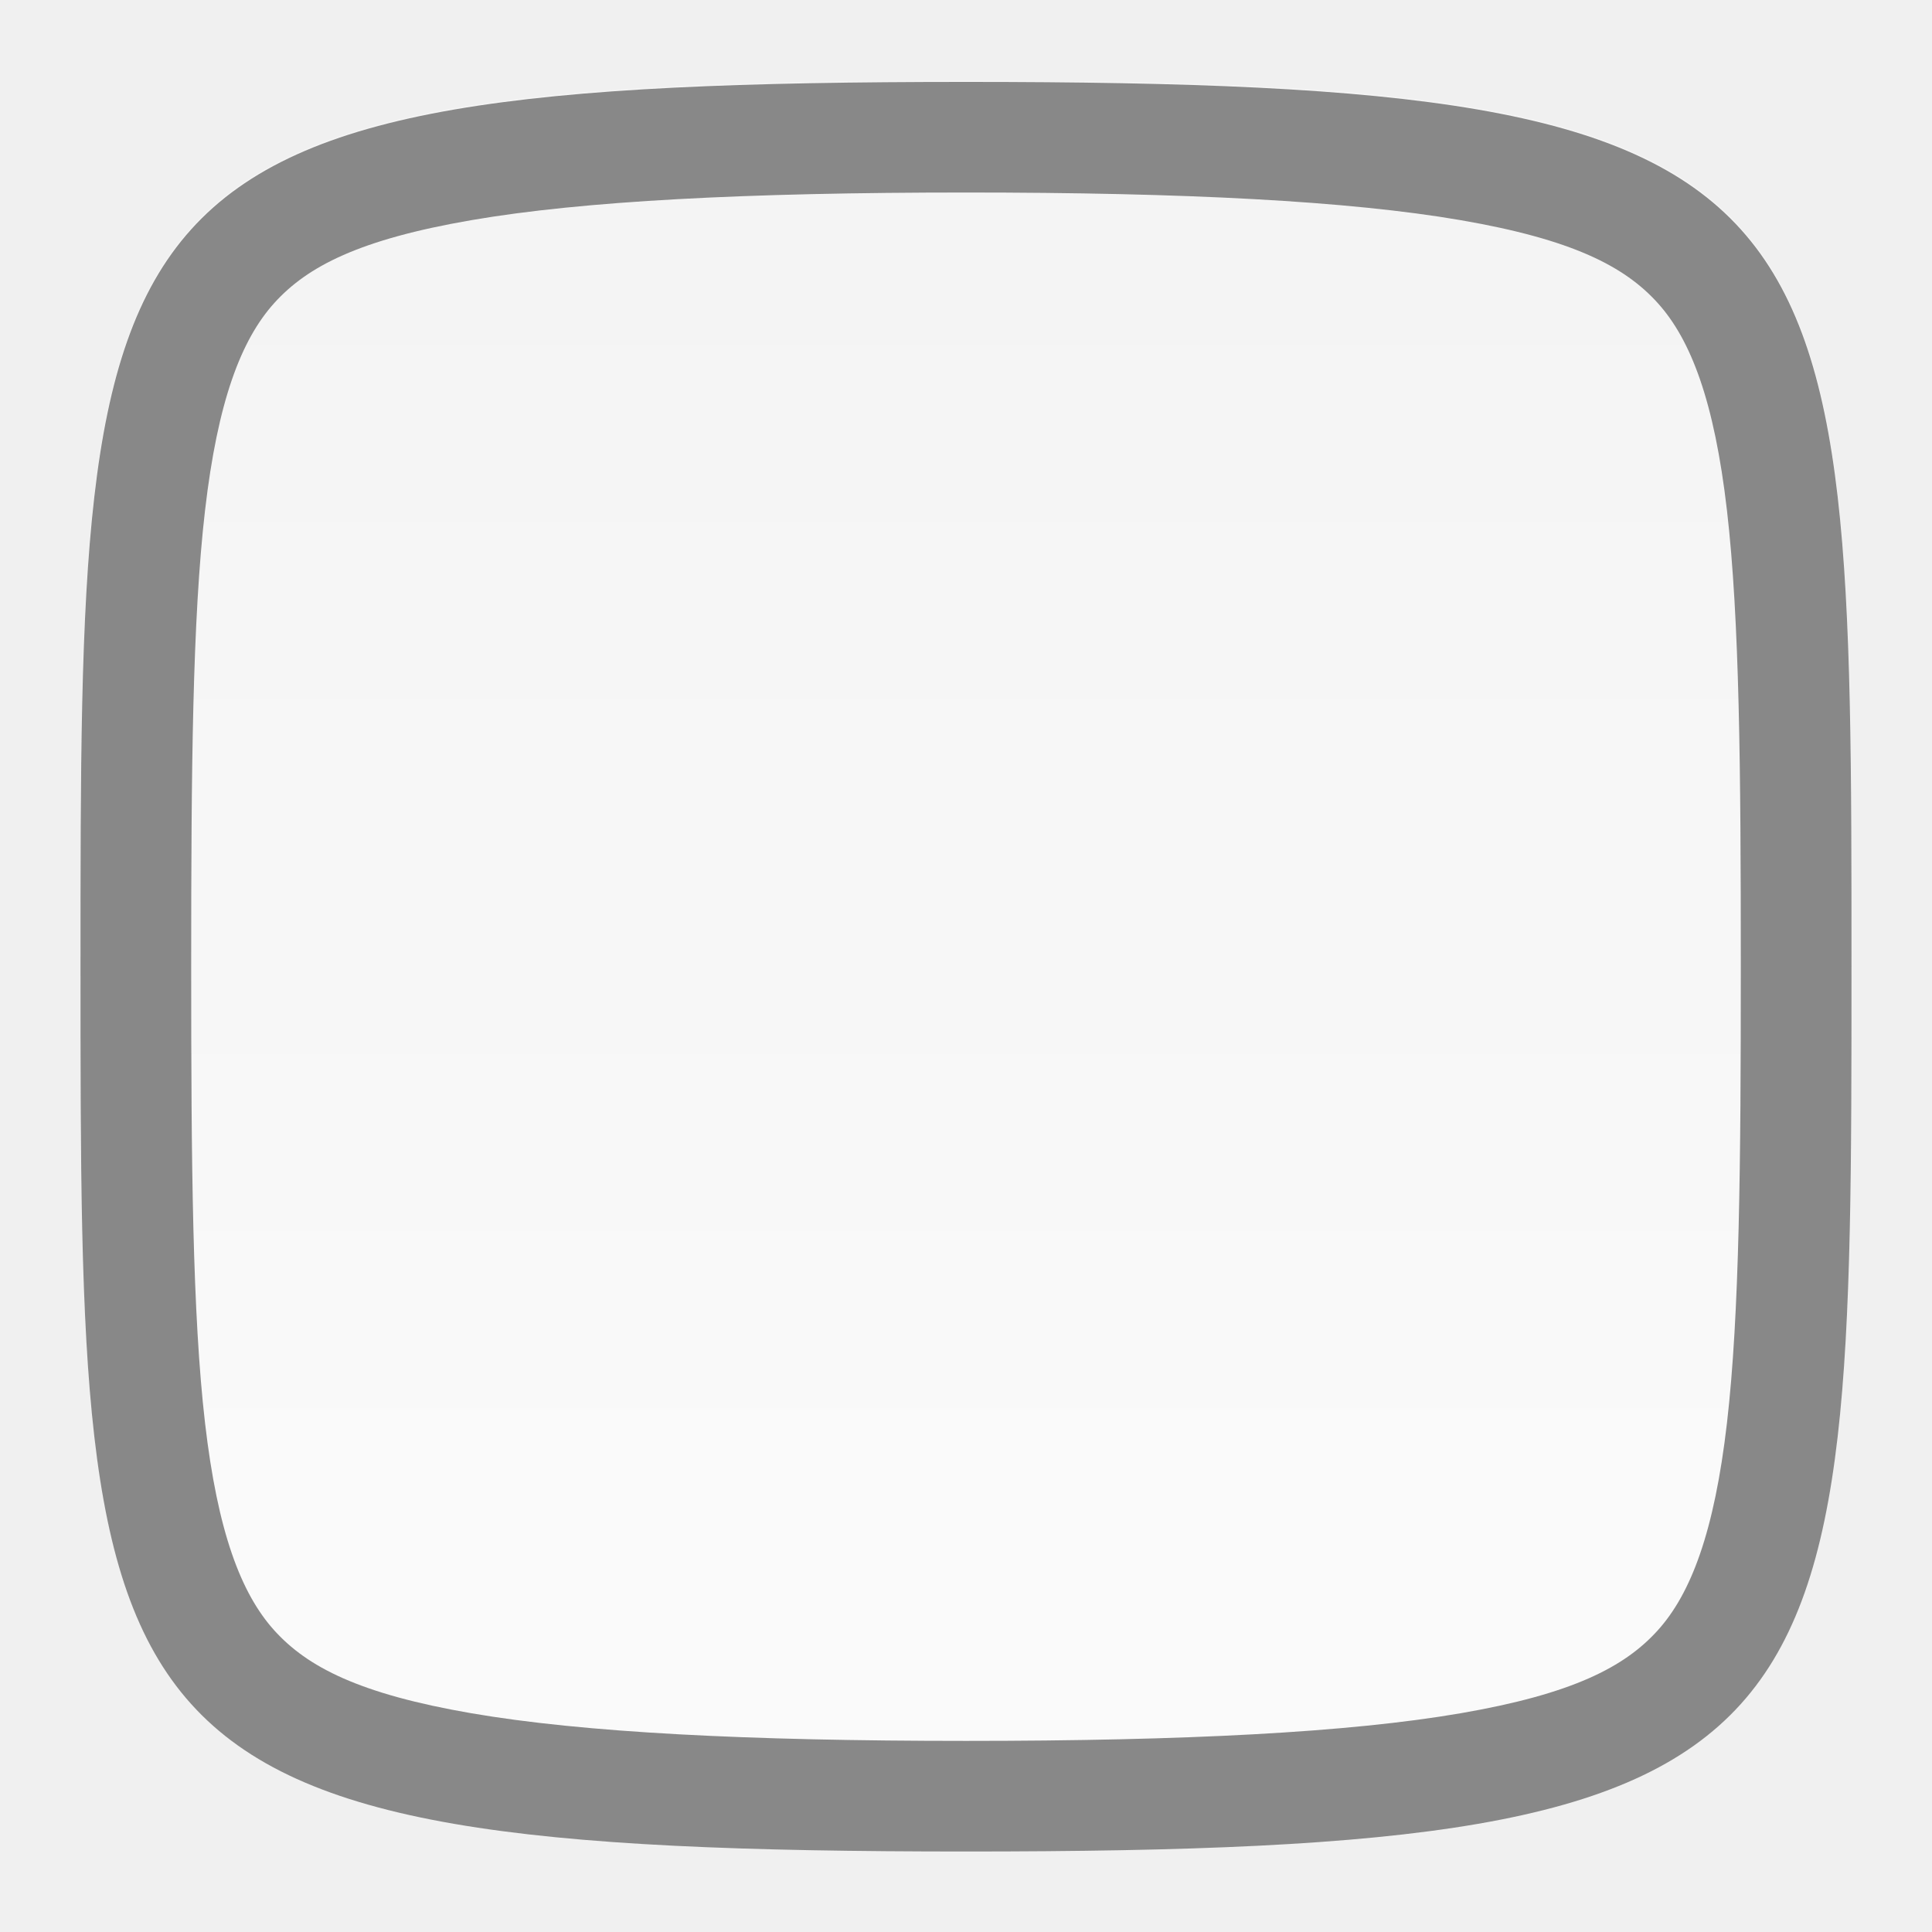
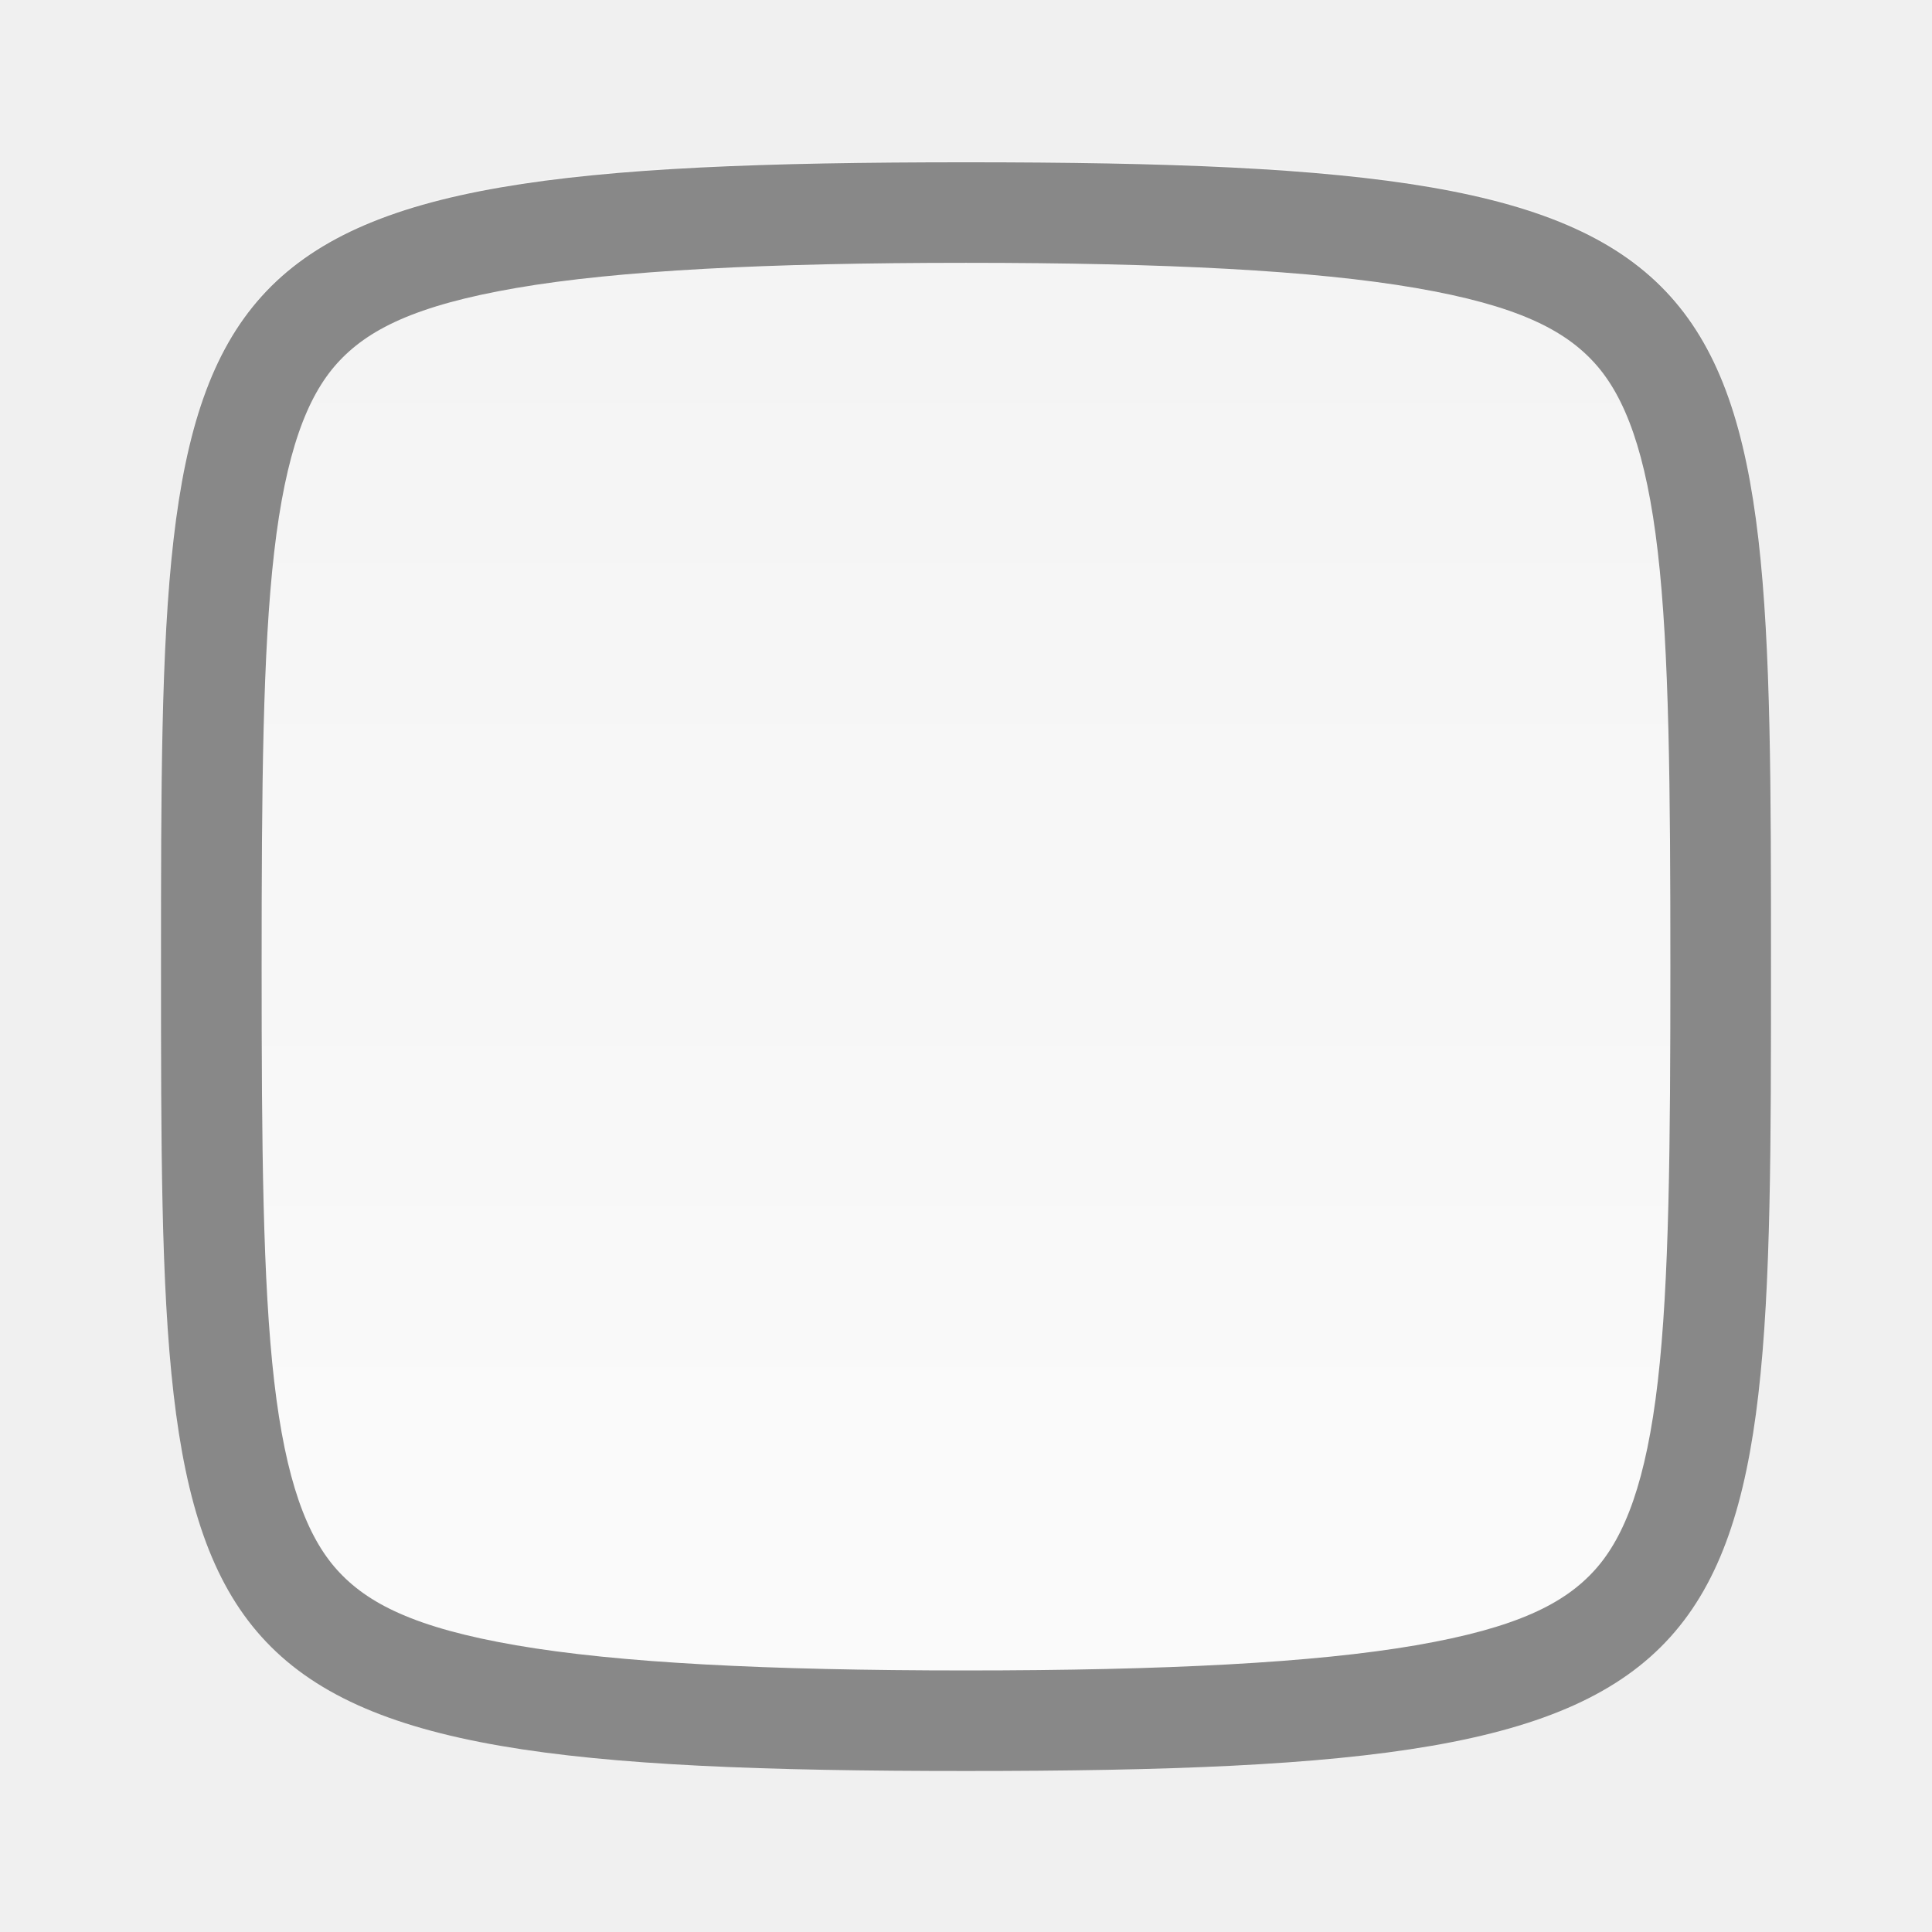
<svg xmlns="http://www.w3.org/2000/svg" xmlns:ns1="http://www.openswatchbook.org/uri/2009/osb" xmlns:xlink="http://www.w3.org/1999/xlink" width="24" height="24" viewBox="0 0 24 24" version="1.1" id="svg4" fill="#FFFFFF" opacity="0.75">
  <defs id="defs8">
    <linearGradient id="dark_fg_color-9" ns1:paint="solid">
      <stop style="stop-color:#ffffff;stop-opacity:1;" offset="0" id="stop7036" />
    </linearGradient>
    <linearGradient xlink:href="#linearGradient4132" id="linearGradient5853" gradientUnits="userSpaceOnUse" gradientTransform="matrix(0.8888889,0,0,0.888889,190.5556,62.818)" x1="412" y1="97.362" x2="412" y2="115.362" />
    <linearGradient id="linearGradient4132">
      <stop id="stop4134" offset="0" style="stop-color:#f5f5f5;stop-opacity:1;" />
      <stop id="stop4136" offset="1" style="stop-color:#ffffff;stop-opacity:1;" />
    </linearGradient>
  </defs>
-   <g transform="matrix(1.375,0,0,1.373899,-751.125,-204.2086)" id="checkbox">
+   <g transform="matrix(1.25,0,0,1.248999,-681.75,-184.5533)" id="checkbox">
    <path style="fill:url(#linearGradient5853);fill-opacity:1;stroke:none" d="m 555,149.362 c 8,0 8,0.889 8,8 0,7.111 0,8 -8,8 -8,0 -8,-0.889 -8,-8 0,-7.111 0,-8 8,-8 z" id="path4140" />
    <path id="path4142" d="m 555,149.375 c -8,0 -8,0.889 -8,8 0,7.111 0,8 8,8 8,0 8,-0.889 8,-8 0,-7.111 0,-8 -8,-8 z m 0,1 c 1.981,0 3.459,0.076 4.469,0.25 1.009,0.174 1.481,0.417 1.781,0.75 0.3,0.333 0.511,0.889 0.625,1.875 0.114,0.986 0.125,2.347 0.125,4.125 0,1.778 -0.011,3.139 -0.125,4.125 -0.114,0.986 -0.325,1.542 -0.625,1.875 -0.3,0.333 -0.772,0.576 -1.781,0.75 -1.009,0.174 -2.487,0.25 -4.469,0.25 -1.981,0 -3.459,-0.076 -4.469,-0.25 -1.009,-0.174 -1.481,-0.417 -1.781,-0.75 -0.3,-0.333 -0.511,-0.889 -0.625,-1.875 -0.114,-0.986 -0.125,-2.347 -0.125,-4.125 0,-1.778 0.011,-3.139 0.125,-4.125 0.114,-0.986 0.325,-1.542 0.625,-1.875 0.3,-0.333 0.772,-0.576 1.781,-0.75 1.009,-0.174 2.487,-0.25 4.469,-0.25 z" style="fill:#656565;fill-opacity:1;stroke:none" />
  </g>
</svg>
